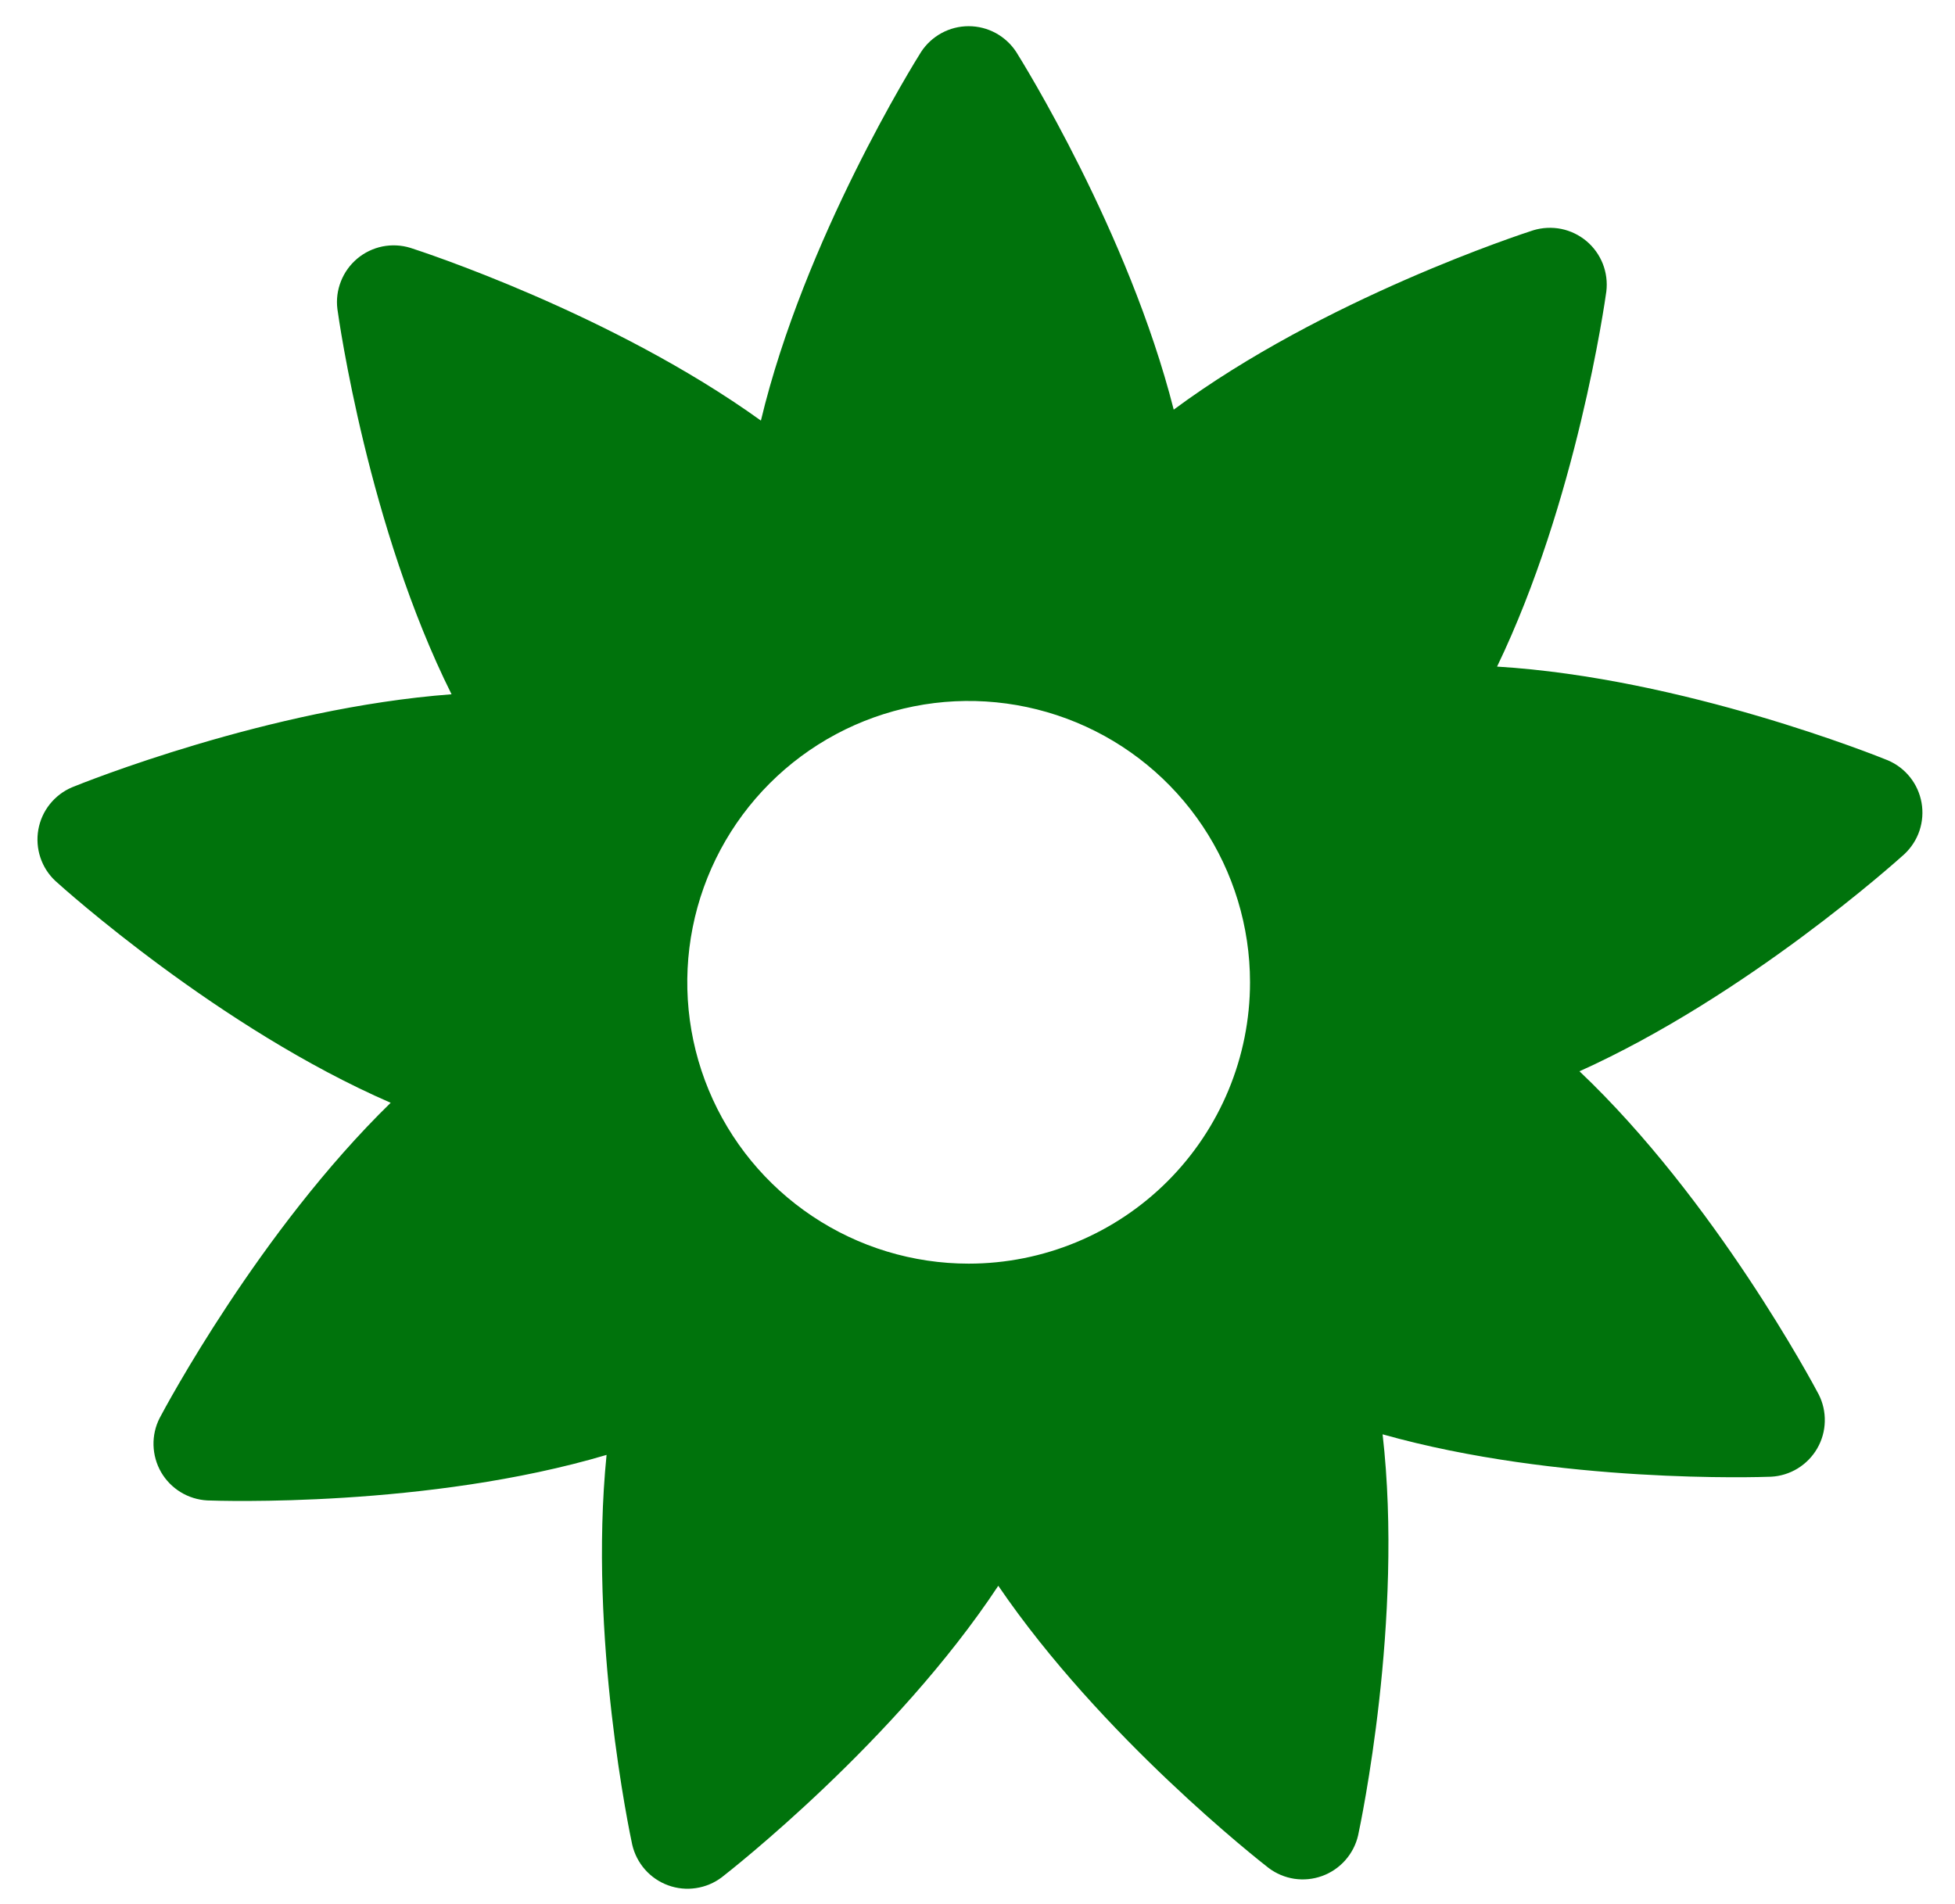
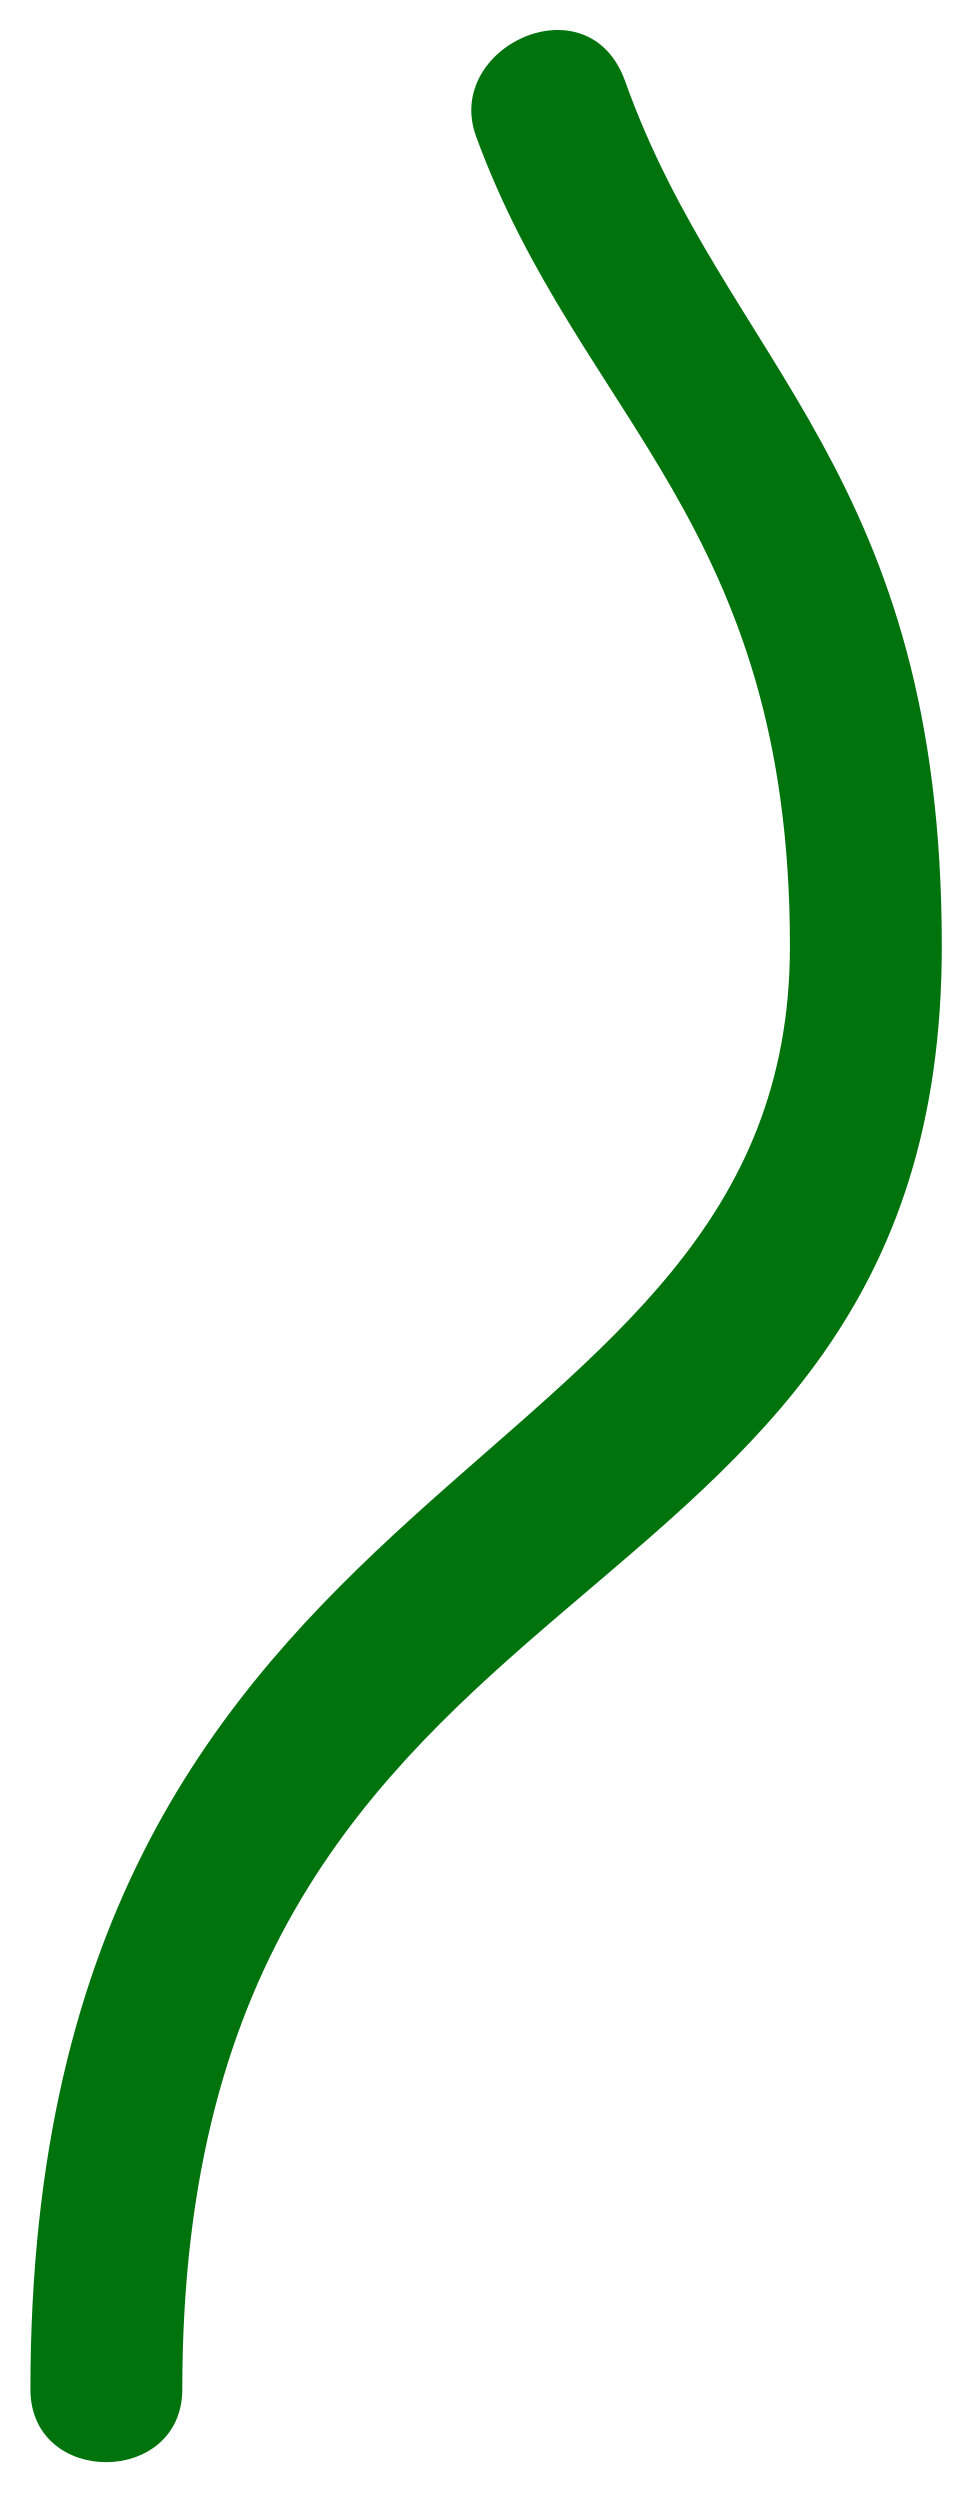
- <svg xmlns="http://www.w3.org/2000/svg" width="38" height="37" viewBox="0 0 38 37" fill="none">
-   <path d="M36.695 14.78C36.498 14.7 32.719 13.178 29.099 12.958C30.645 9.749 31.194 5.872 31.223 5.666C31.245 5.483 31.221 5.298 31.154 5.127C31.086 4.956 30.977 4.804 30.836 4.686C30.695 4.568 30.527 4.487 30.347 4.45C30.167 4.414 29.98 4.423 29.804 4.476C29.602 4.541 25.728 5.804 22.814 7.963C21.936 4.511 19.864 1.188 19.754 1.012C19.653 0.857 19.516 0.731 19.355 0.643C19.193 0.555 19.012 0.509 18.828 0.509C18.644 0.509 18.463 0.555 18.301 0.643C18.14 0.731 18.002 0.857 17.902 1.012C17.789 1.191 15.634 4.648 14.79 8.176C11.898 6.095 8.174 4.881 7.976 4.818C7.8 4.764 7.614 4.755 7.433 4.791C7.253 4.828 7.085 4.909 6.944 5.027C6.803 5.146 6.694 5.297 6.627 5.468C6.559 5.639 6.535 5.824 6.558 6.007C6.587 6.217 7.158 10.251 8.777 13.496C5.226 13.762 1.594 15.225 1.401 15.304C1.231 15.376 1.083 15.489 0.968 15.633C0.853 15.777 0.777 15.947 0.745 16.128C0.713 16.309 0.727 16.496 0.785 16.67C0.843 16.845 0.944 17.002 1.079 17.127C1.236 17.27 4.267 19.993 7.594 21.437C5.044 23.923 3.201 27.379 3.104 27.564C3.02 27.727 2.979 27.91 2.984 28.094C2.989 28.277 3.039 28.457 3.131 28.617C3.223 28.776 3.354 28.91 3.511 29.006C3.668 29.102 3.846 29.157 4.03 29.167C4.242 29.175 8.314 29.313 11.79 28.282C11.435 31.825 12.245 35.657 12.289 35.86C12.331 36.039 12.416 36.205 12.538 36.343C12.66 36.481 12.814 36.586 12.987 36.649C13.16 36.712 13.346 36.731 13.528 36.703C13.71 36.676 13.882 36.604 14.029 36.493C14.197 36.363 17.404 33.851 19.404 30.826C21.41 33.769 24.494 36.184 24.658 36.311C24.805 36.422 24.977 36.494 25.159 36.522C25.341 36.549 25.527 36.53 25.7 36.467C25.873 36.404 26.027 36.299 26.149 36.161C26.271 36.023 26.357 35.857 26.398 35.678C26.443 35.471 27.287 31.485 26.874 27.882C30.302 28.847 34.215 28.714 34.424 28.706C34.607 28.697 34.786 28.641 34.943 28.545C35.099 28.449 35.23 28.315 35.322 28.156C35.414 27.997 35.465 27.817 35.469 27.633C35.474 27.449 35.433 27.267 35.349 27.103C35.25 26.915 33.333 23.32 30.701 20.825C33.948 19.361 36.862 16.743 37.016 16.604C37.15 16.478 37.252 16.321 37.31 16.147C37.368 15.972 37.382 15.786 37.35 15.605C37.318 15.424 37.242 15.253 37.127 15.109C37.013 14.965 36.864 14.852 36.695 14.78ZM18.828 24.564C17.746 24.564 16.689 24.243 15.79 23.642C14.89 23.041 14.189 22.187 13.775 21.188C13.361 20.189 13.253 19.089 13.464 18.028C13.675 16.967 14.196 15.993 14.961 15.228C15.726 14.463 16.7 13.943 17.761 13.731C18.822 13.52 19.921 13.629 20.921 14.043C21.92 14.457 22.774 15.158 23.375 16.057C23.976 16.956 24.297 18.014 24.297 19.095C24.297 20.546 23.72 21.936 22.695 22.962C21.669 23.988 20.278 24.564 18.828 24.564Z" fill="#00730C" />
+ <svg xmlns="http://www.w3.org/2000/svg" width="14" height="36" viewBox="0 0 14 36" fill="none">
+   <path d="M6.856 1.966C8.352 6.047 11.375 7.519 11.375 13.625C11.375 21.612 0.438 20.726 0.438 34.406C0.438 35.812 2.625 35.798 2.625 34.406C2.625 21.919 13.562 23.997 13.562 13.625C13.562 6.797 10.454 5.242 9.002 1.17C8.477 -0.301 6.382 0.671 6.856 1.966Z" fill="#00730C" />
</svg>
